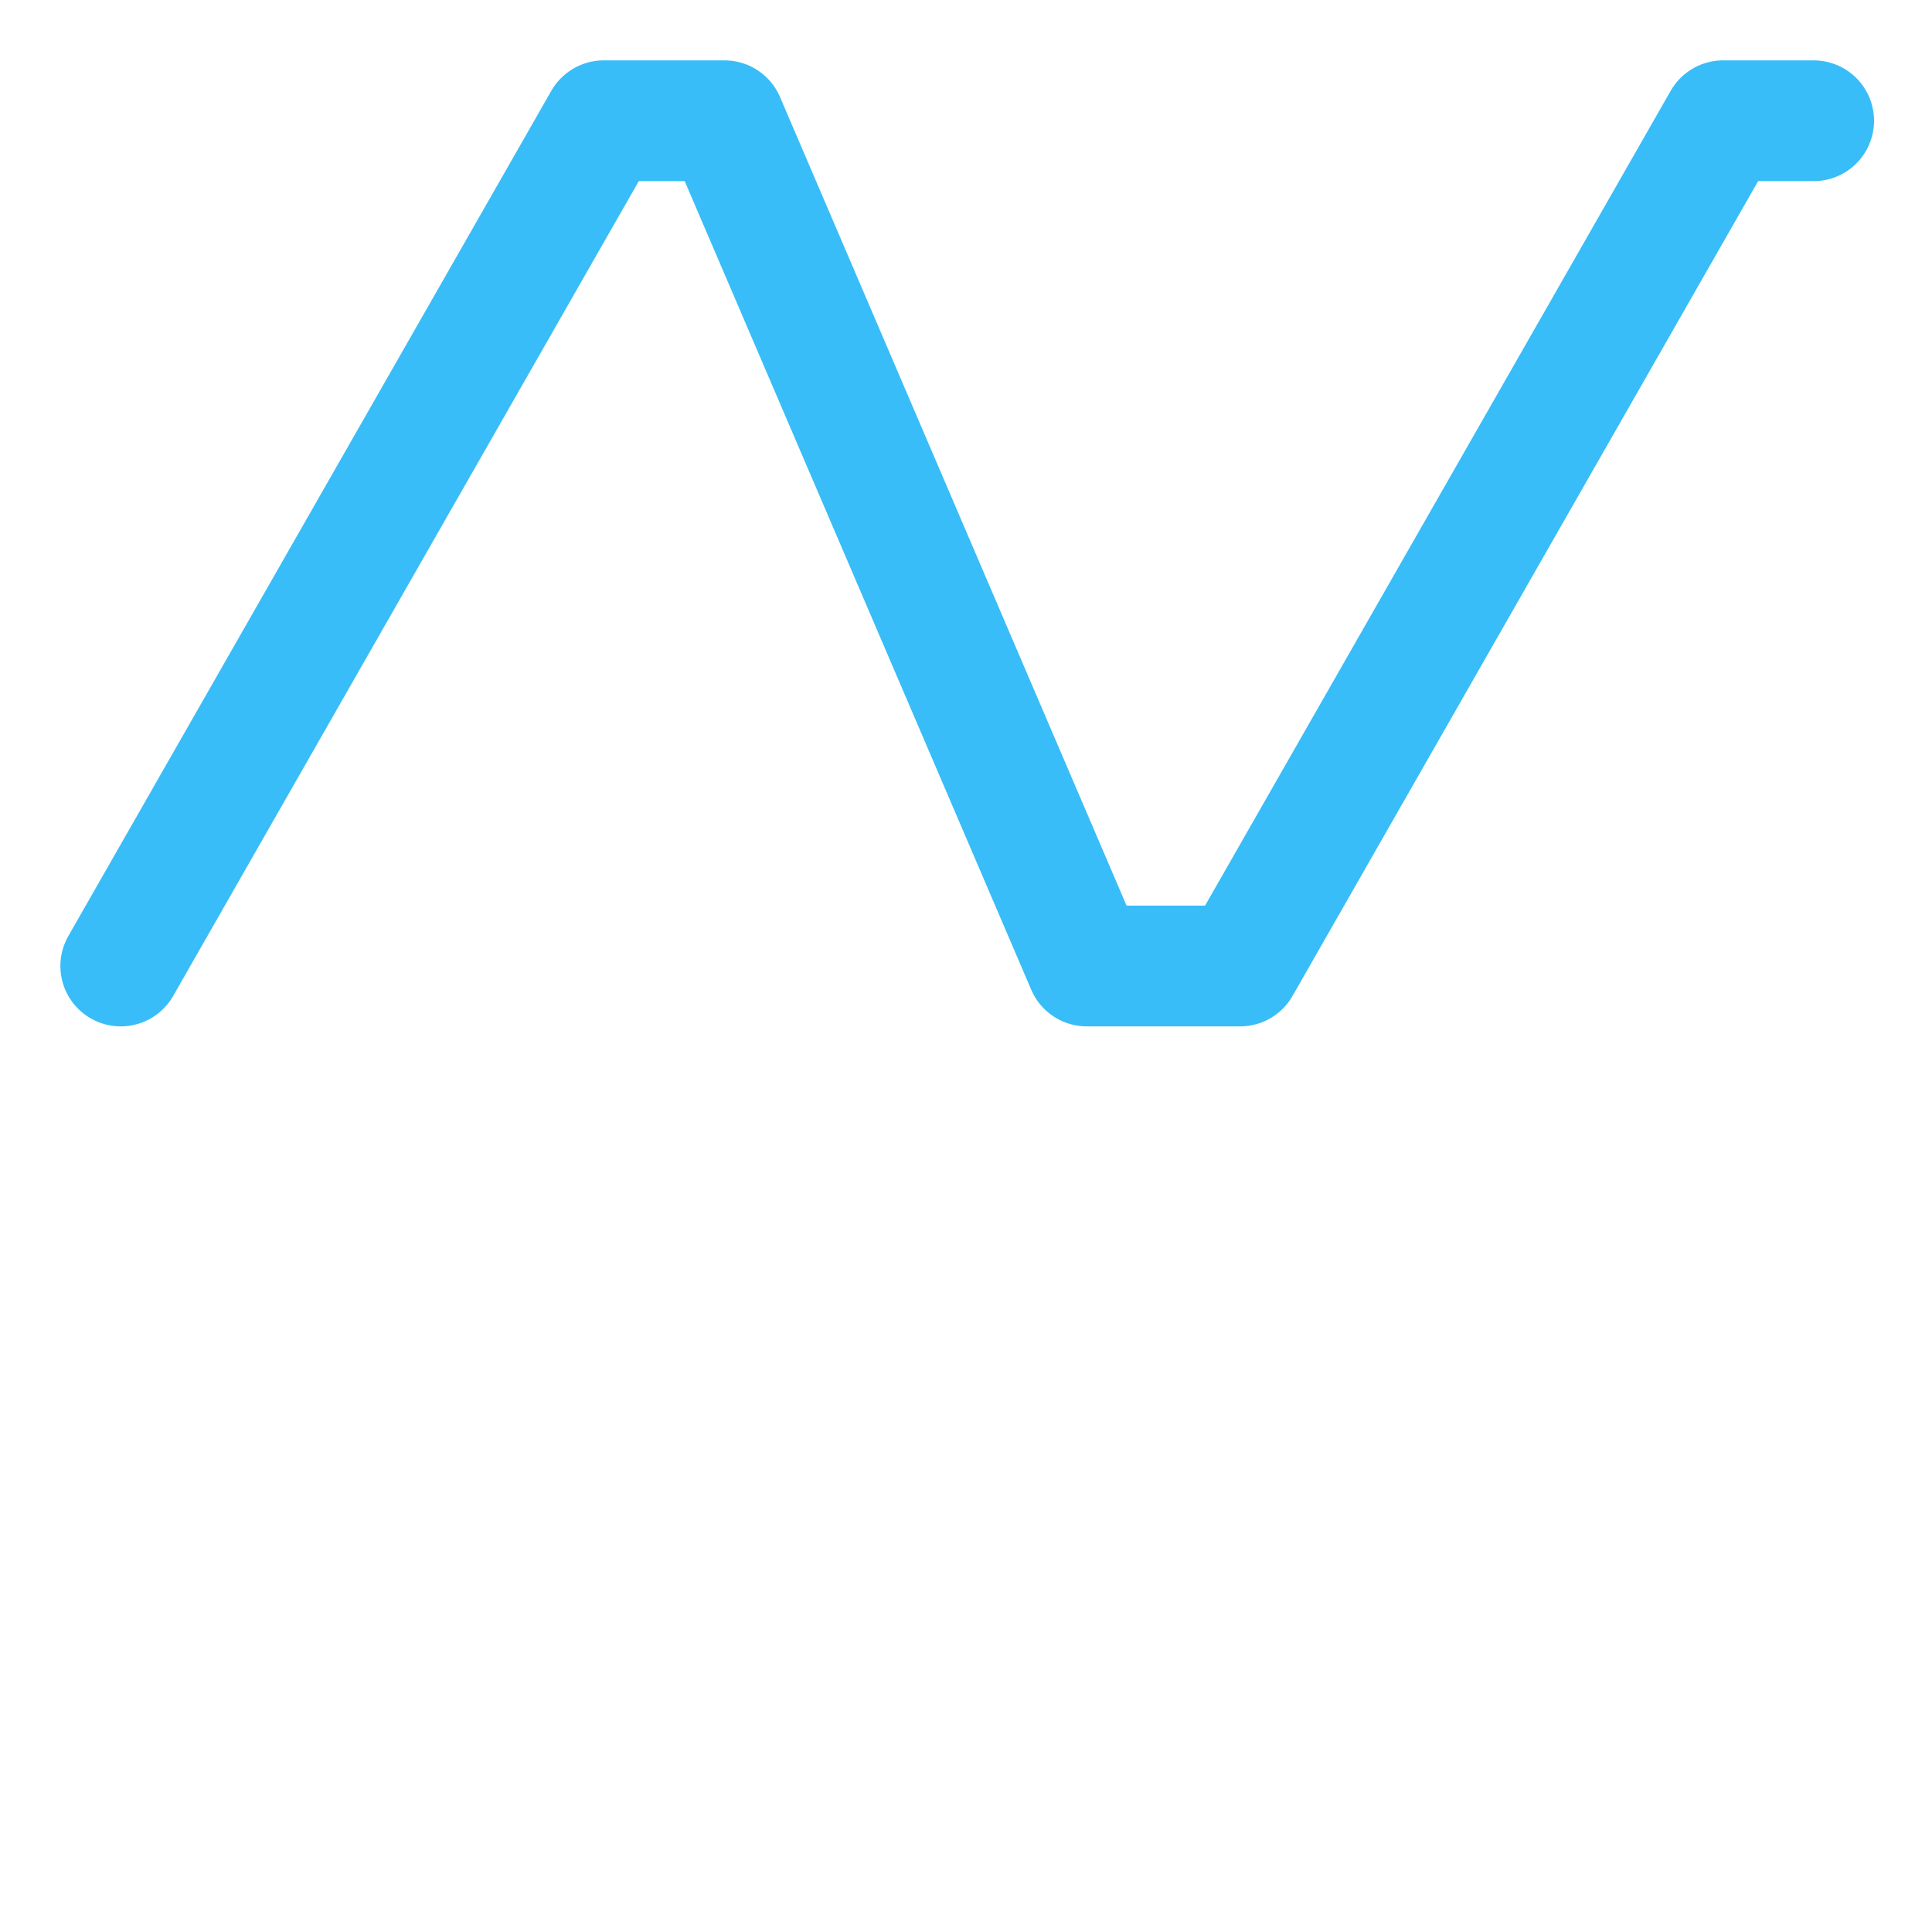
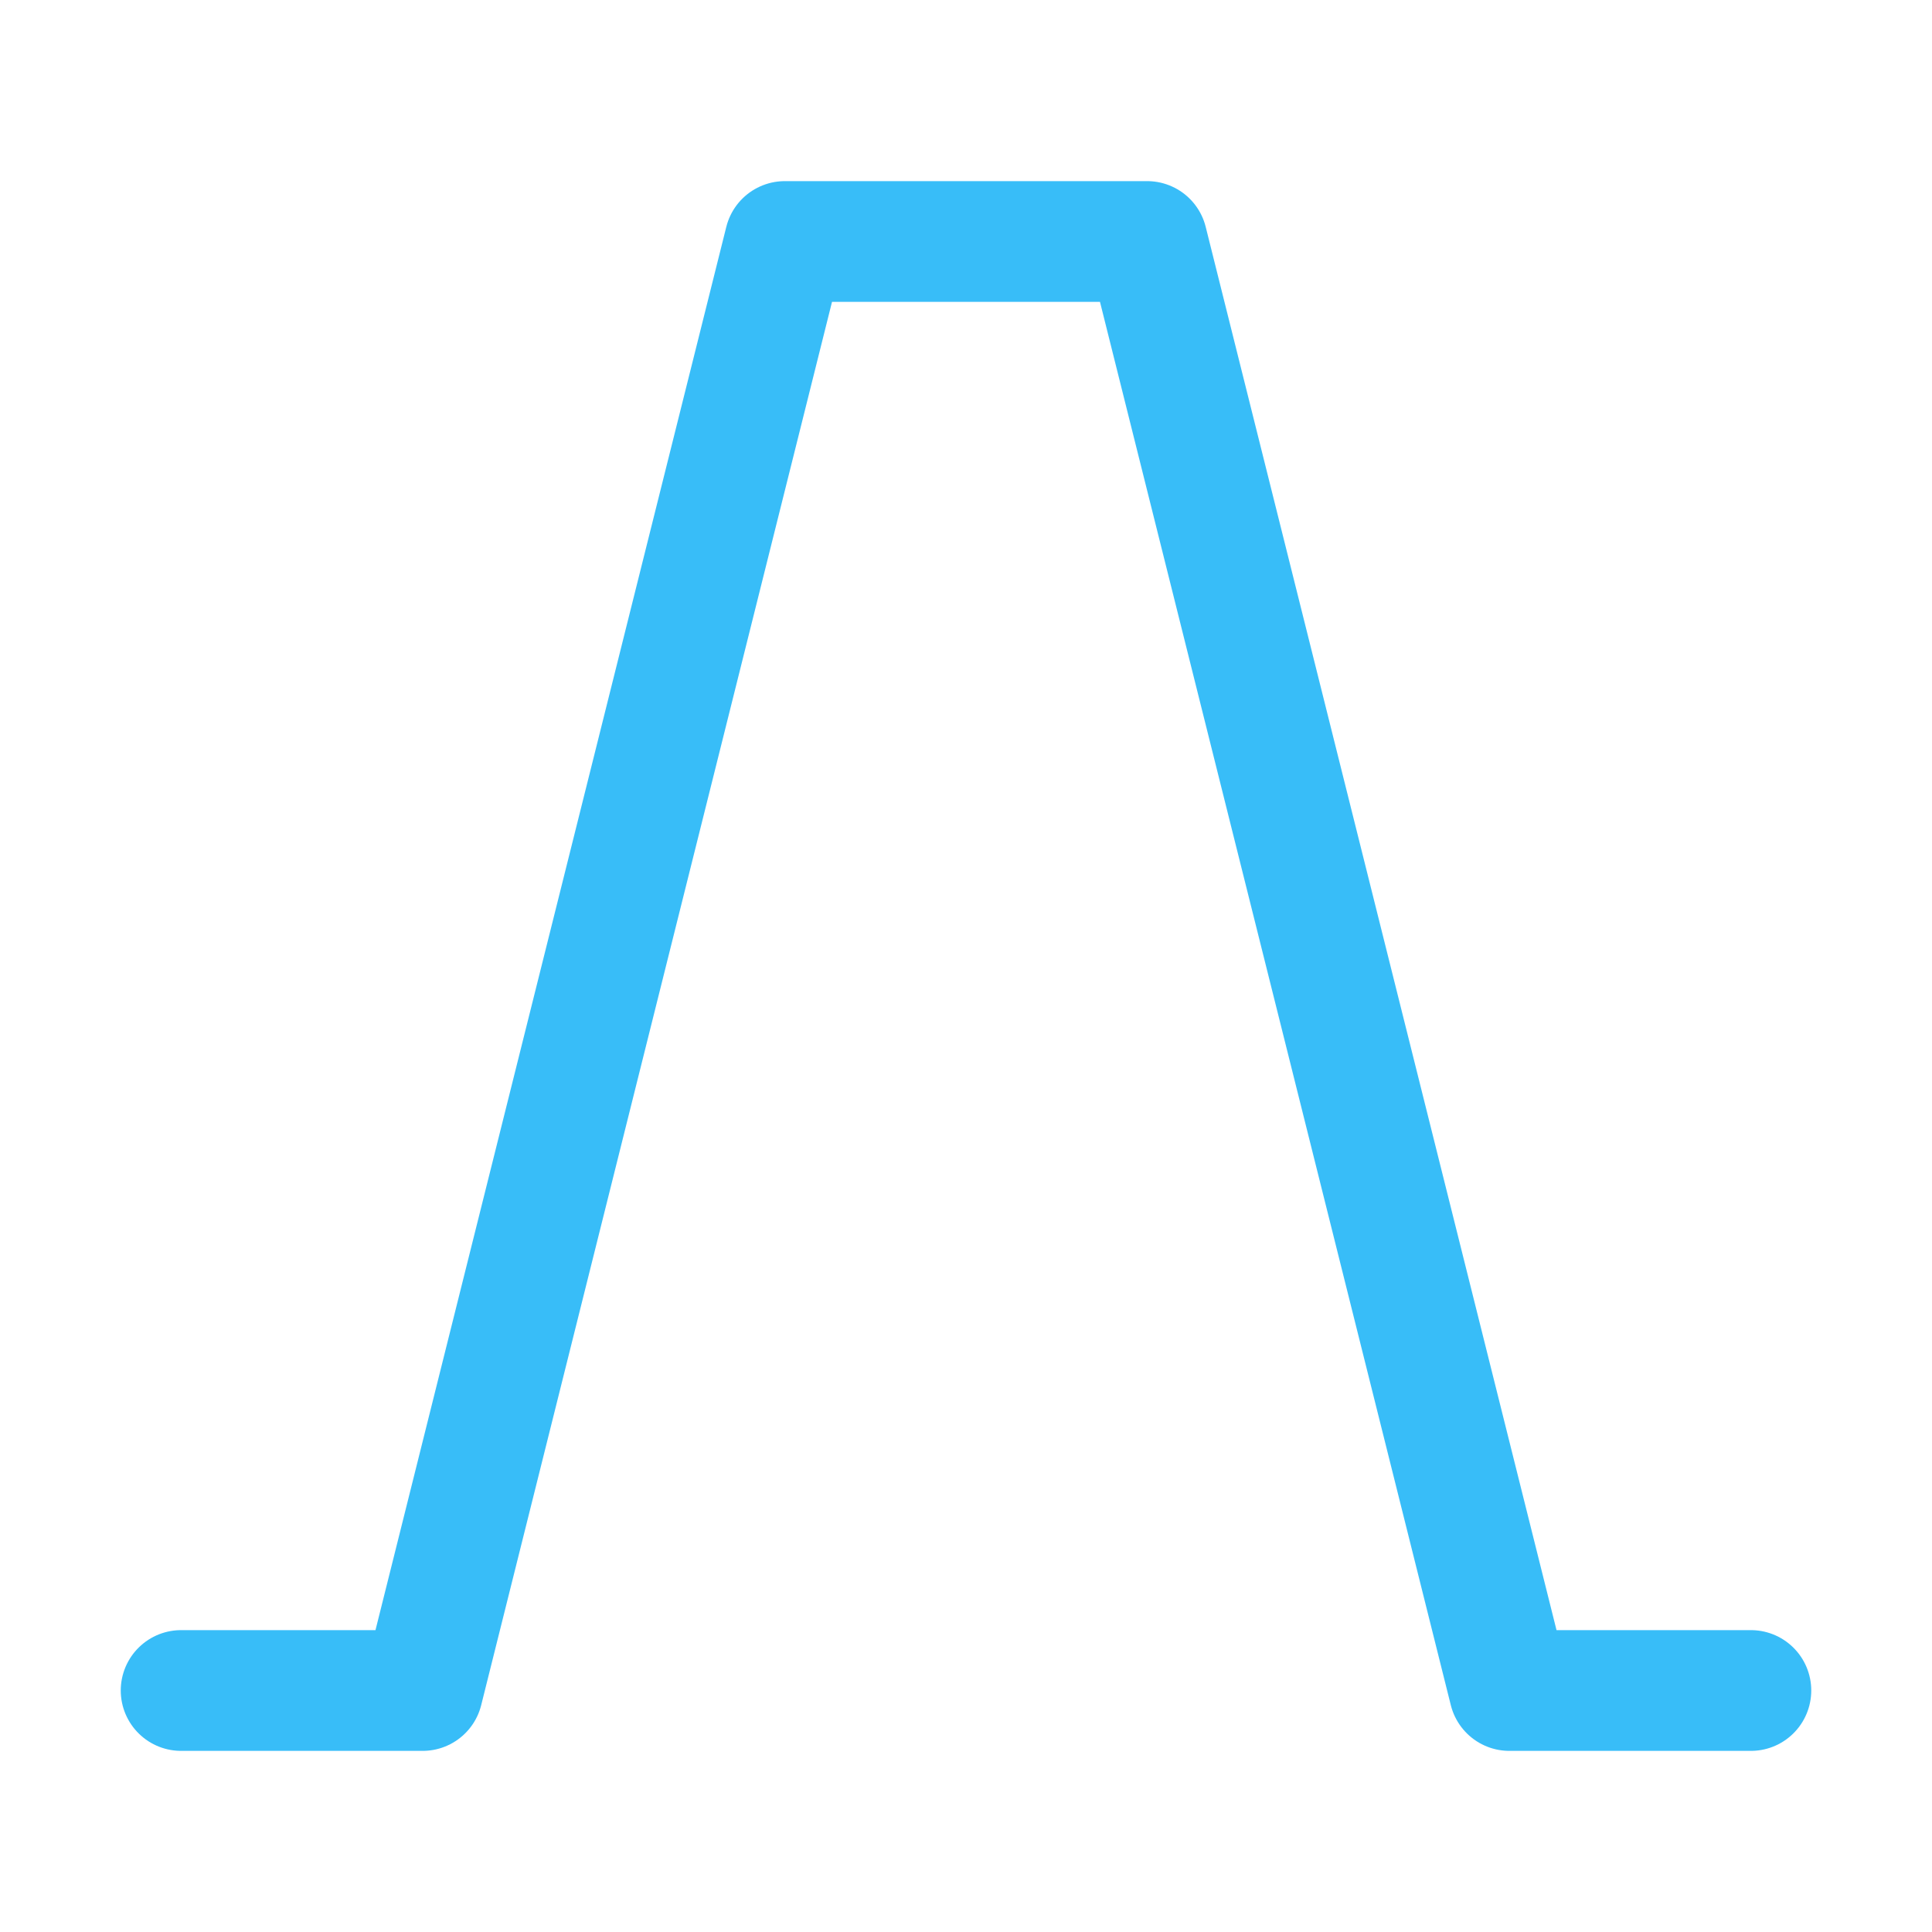
<svg xmlns="http://www.w3.org/2000/svg" id="pattern-direction-upDownRepeated" width="32" height="32" viewBox="0 0 32 32" fill="none">
-   <path d="M2 16L10 2l2.0-.0 6 14 2.54.0 8.0-14 1.5-.0" stroke="#38bdf8" stroke-width="2" stroke-linecap="round" stroke-linejoin="round" />
+   <style>
+     :root { color: #38bdf8; }
+   </style>
+   <path d="M3 28 H7 L13 4 H19 L25 28 H29" stroke="currentColor" stroke-width="2" fill="none" stroke-linecap="round" stroke-linejoin="round" />
</svg>
